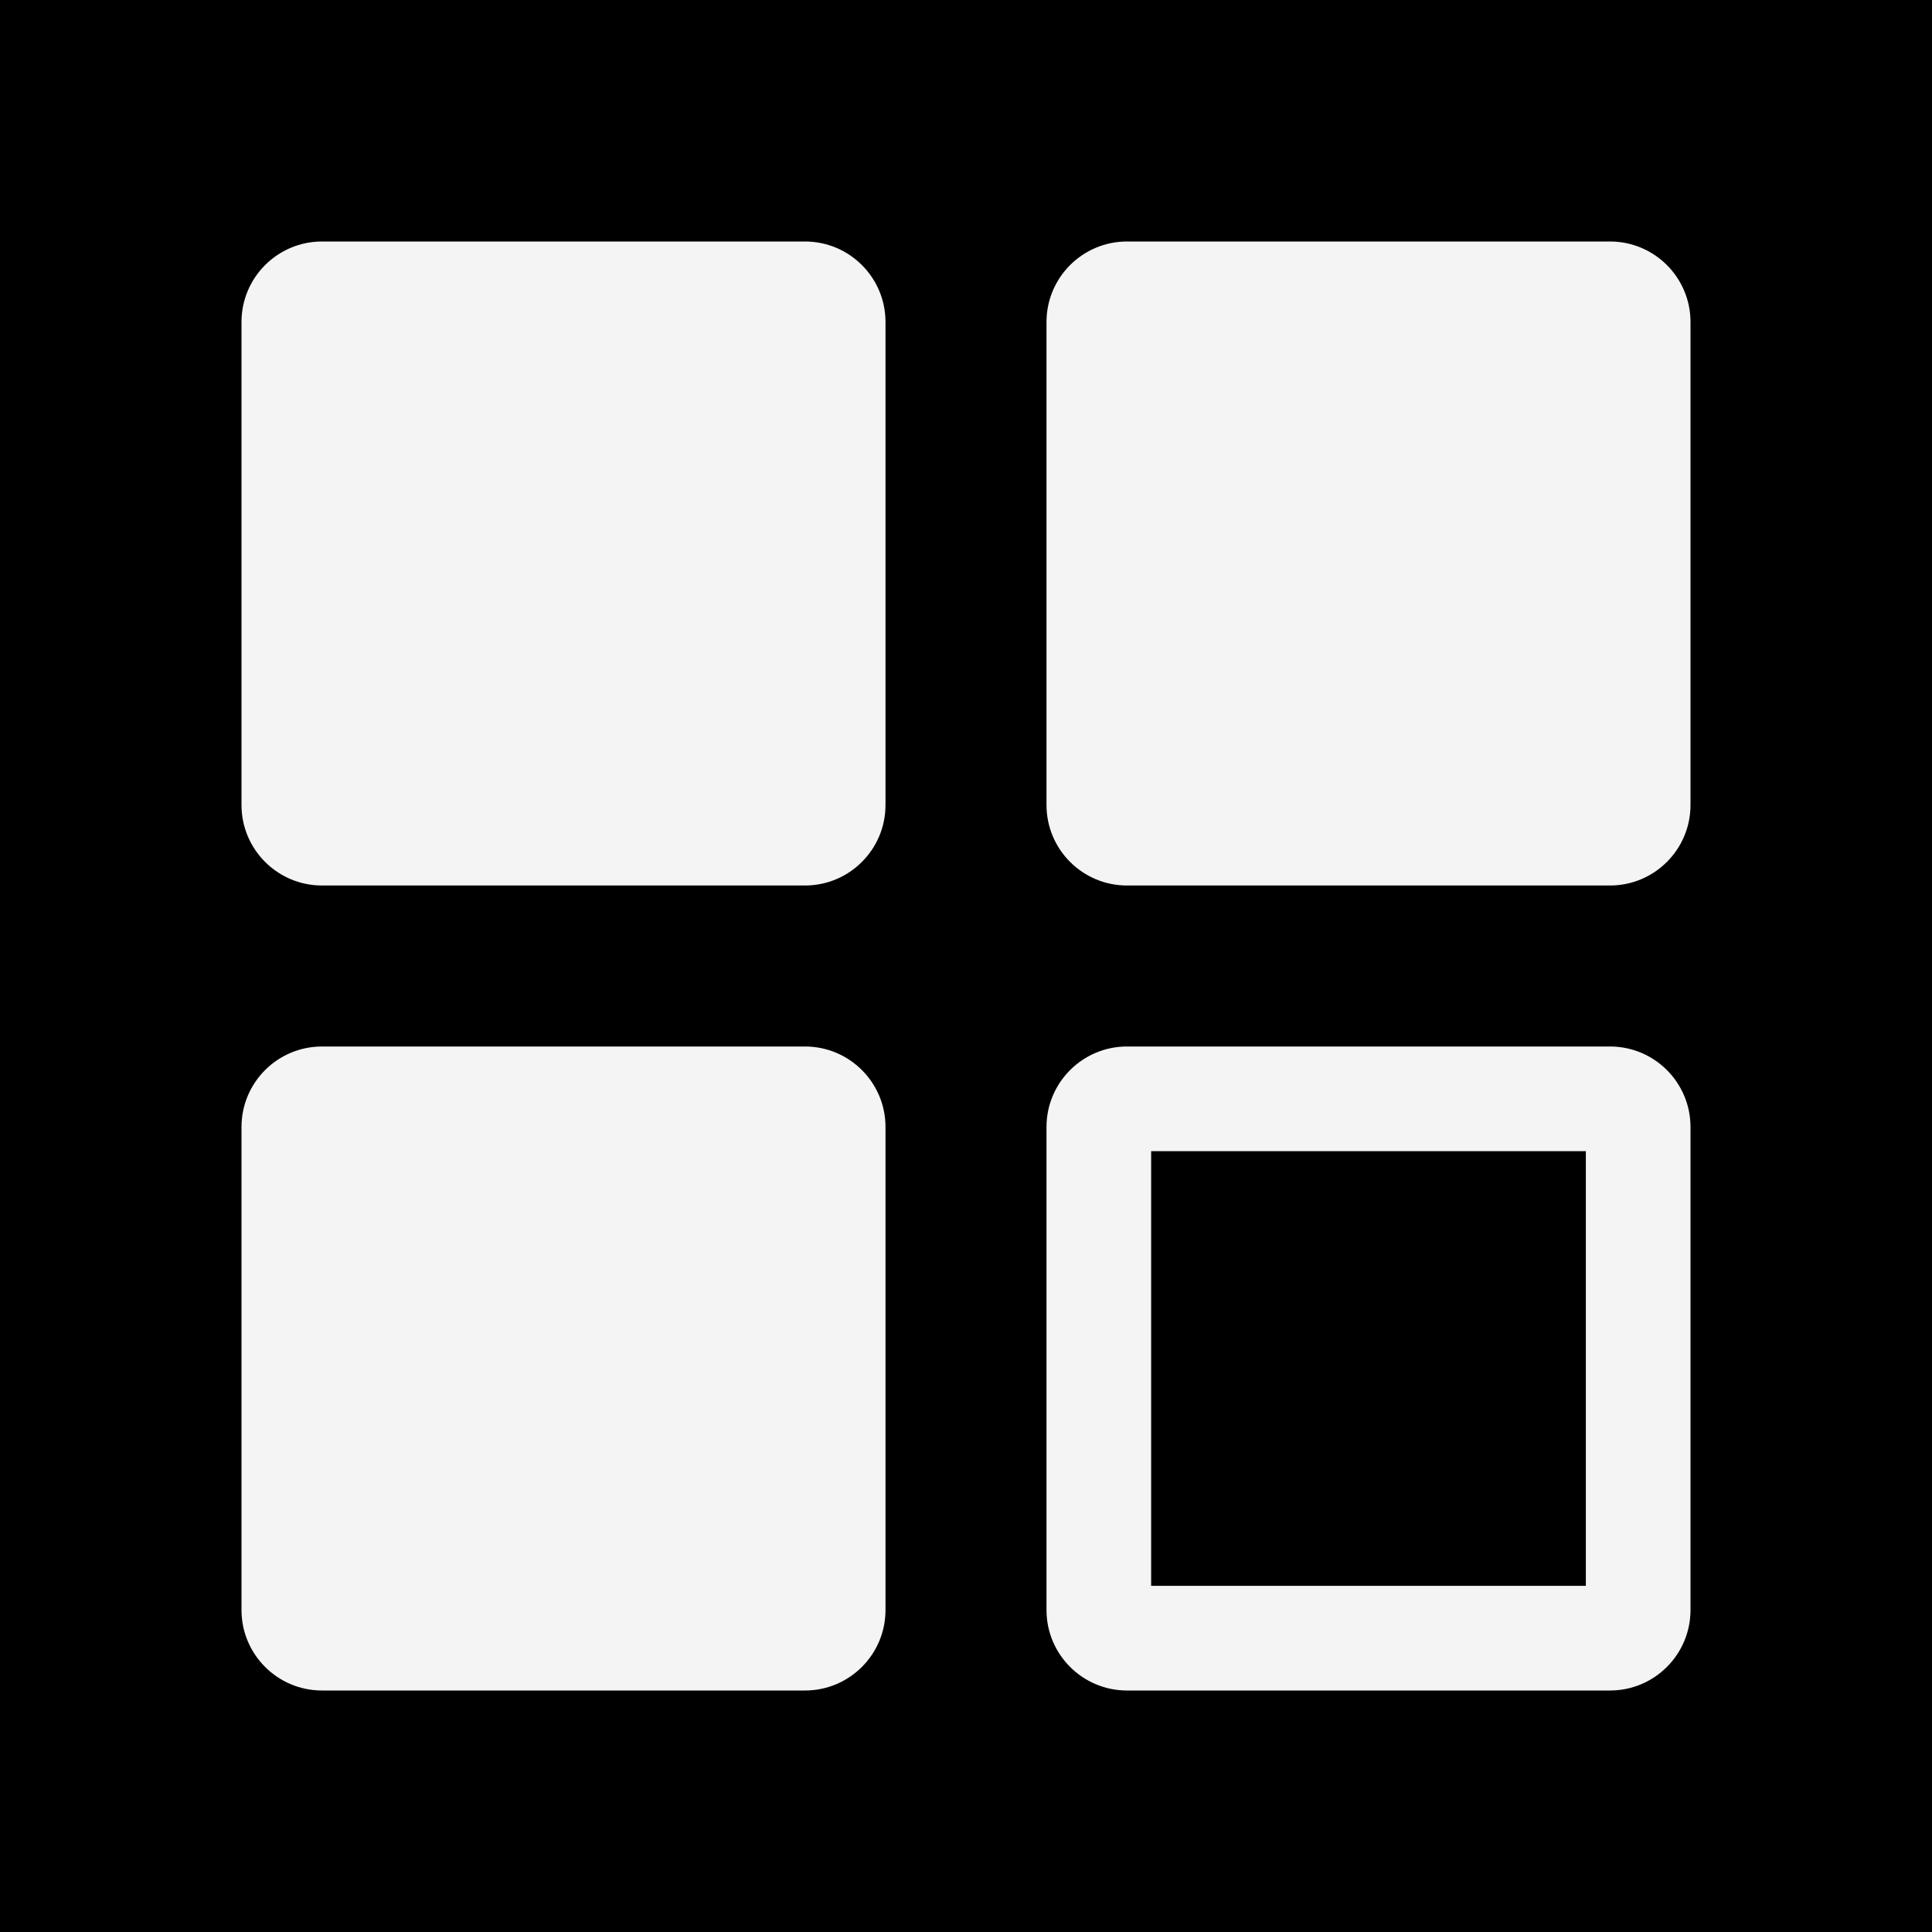
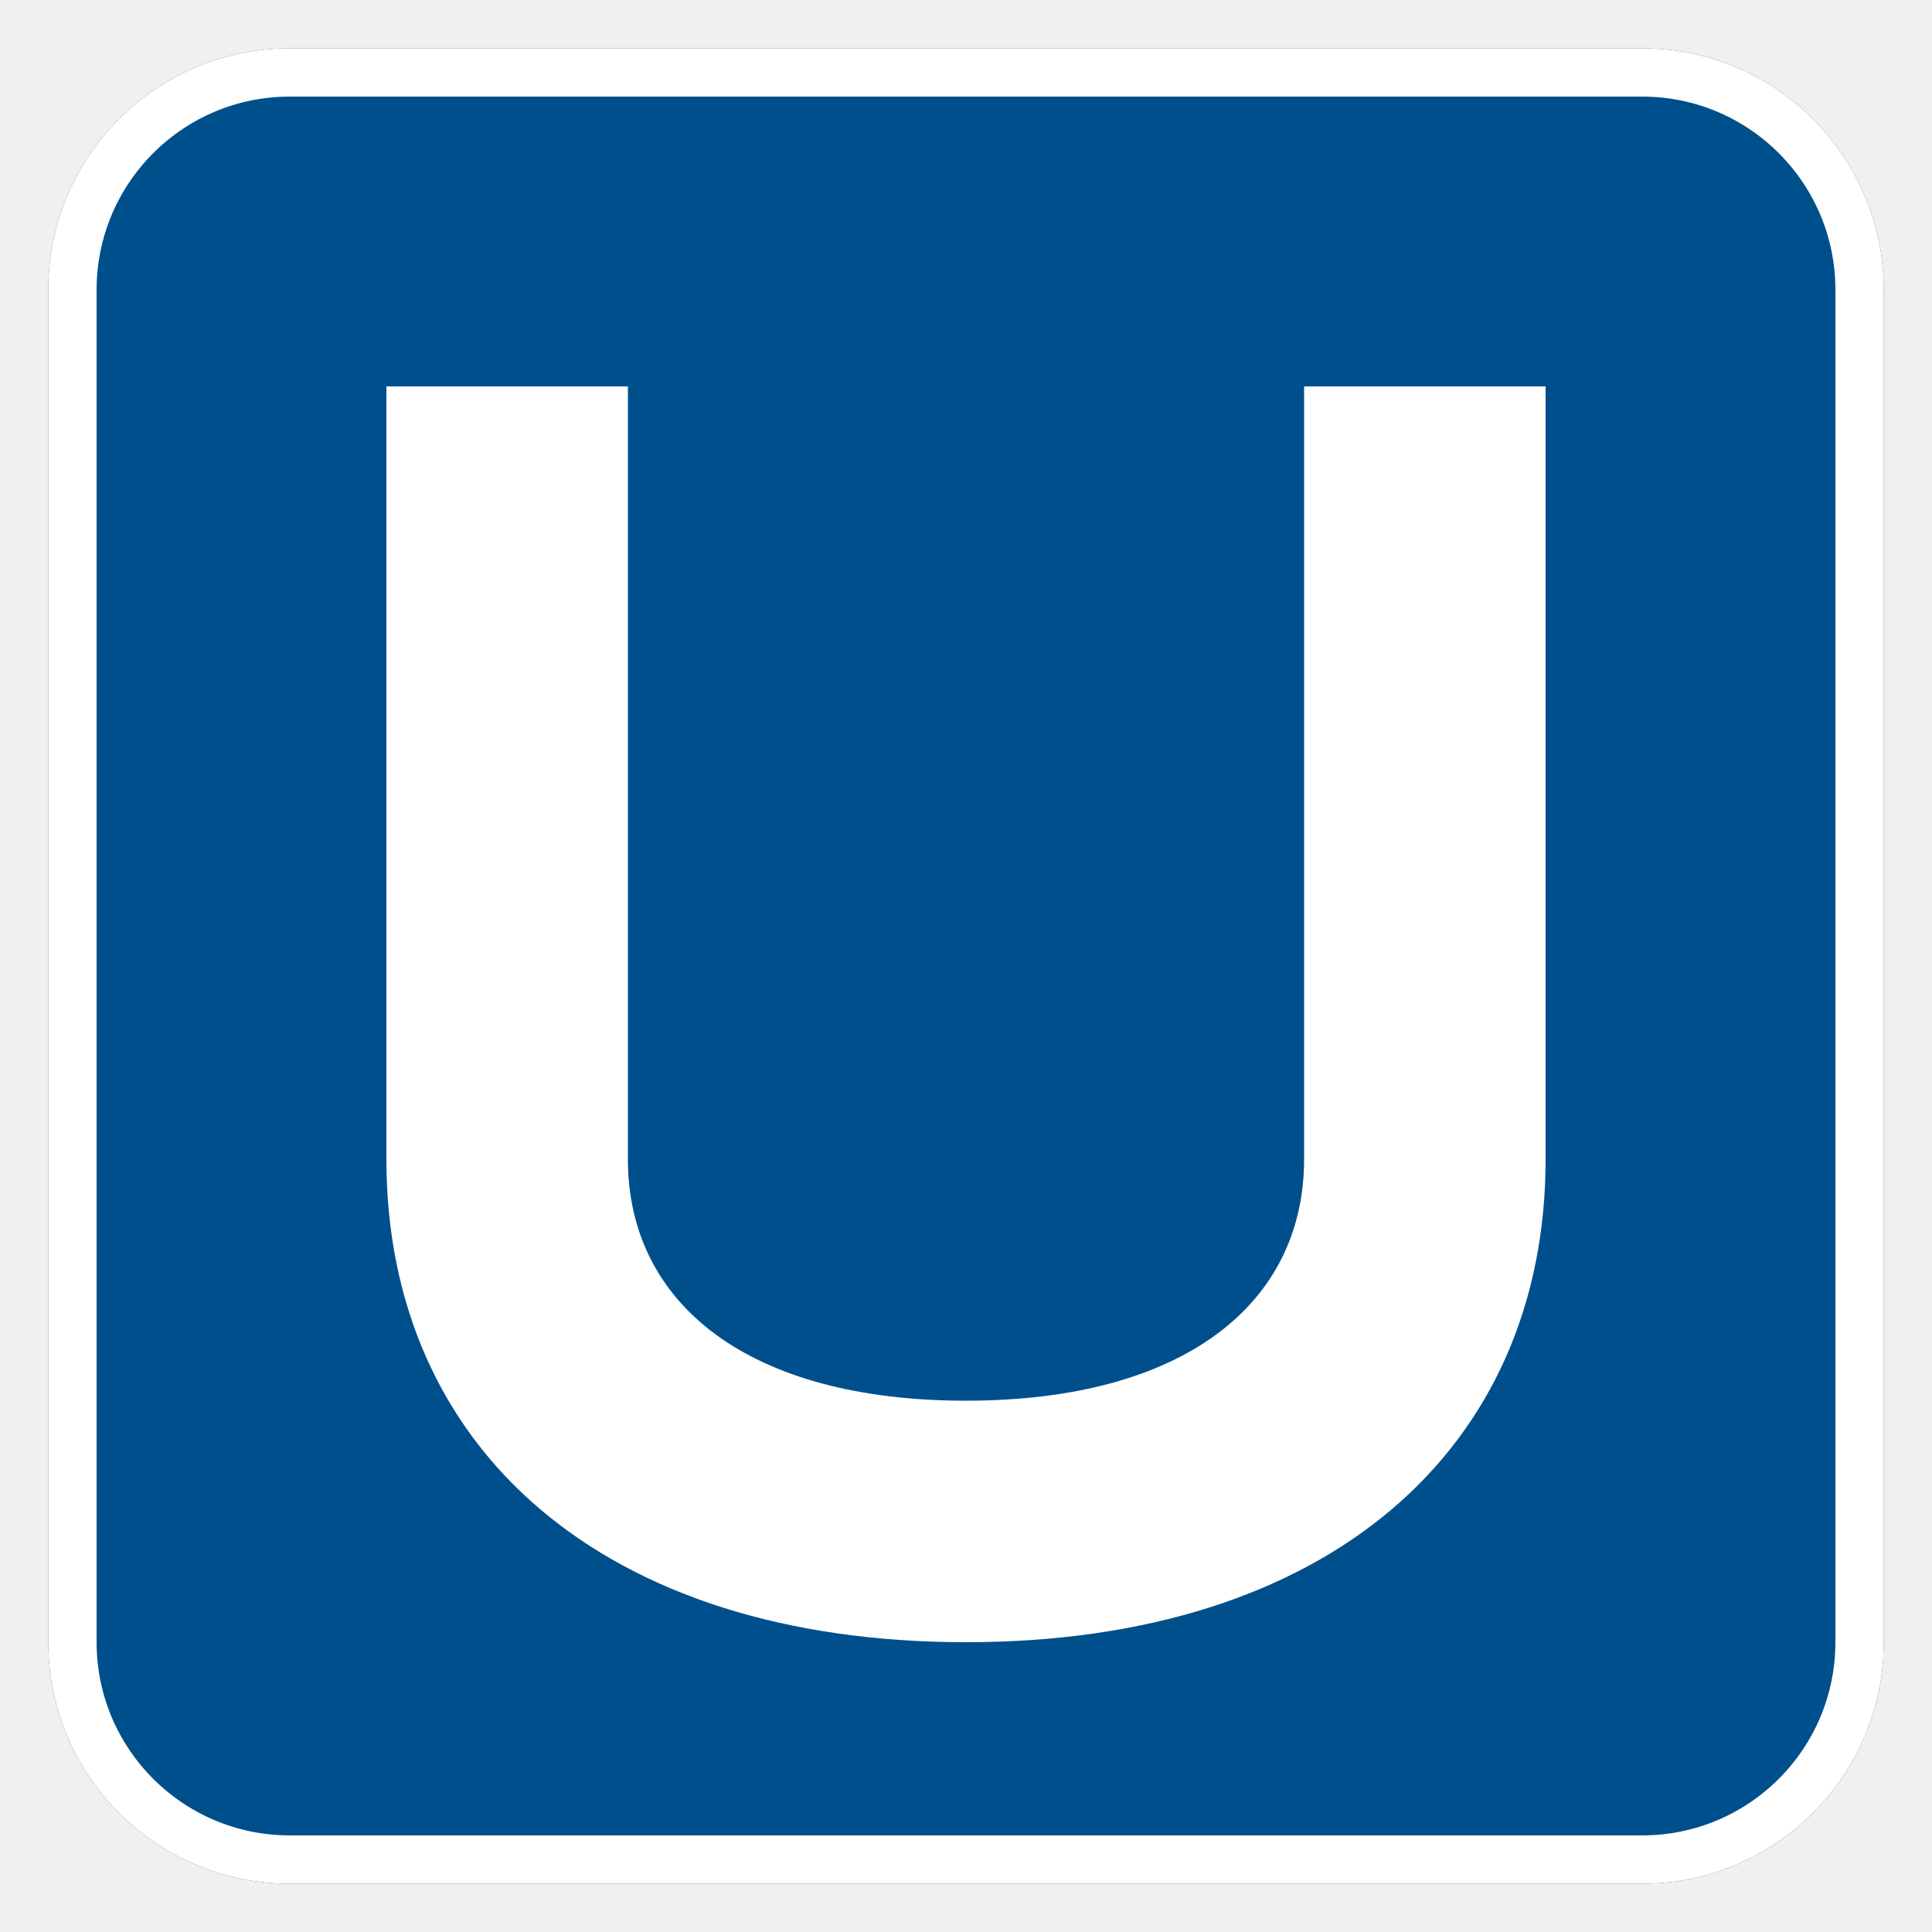
- <svg xmlns="http://www.w3.org/2000/svg" width="24" height="24" viewBox="0 0 24 24" fill="none">
-   <rect width="24" height="24" fill="#000000" />
-   <path d="M3 4C3 3.448 3.448 3 4 3H10C10.552 3 11 3.448 11 4V10C11 10.552 10.552 11 10 11H4C3.448 11 3 10.552 3 10V4Z" fill="#F4F4F4" />
-   <path d="M3 14C3 13.448 3.448 13 4 13H10C10.552 13 11 13.448 11 14V20C11 20.552 10.552 21 10 21H4C3.448 21 3 20.552 3 20V14Z" fill="#F4F4F4" />
-   <path d="M13 4C13 3.448 13.448 3 14 3H20C20.552 3 21 3.448 21 4V10C21 10.552 20.552 11 20 11H14C13.448 11 13 10.552 13 10V4Z" fill="#F4F4F4" />
-   <path fill-rule="evenodd" clip-rule="evenodd" d="M14.3 14.3V19.7H19.7V14.3H14.3ZM14 13C13.448 13 13 13.448 13 14V20C13 20.552 13.448 21 14 21H20C20.552 21 21 20.552 21 20V14C21 13.448 20.552 13 20 13H14Z" fill="#F4F4F4" />
+ <svg xmlns="http://www.w3.org/2000/svg" width="40" height="40" viewBox="0 0 40 40" fill="none">
+   <rect x="1" y="1" width="38" height="38" rx="5" ry="5" fill="#004F8D" />
+   <rect x="1.5" y="1.5" width="37" height="37" rx="4.5" ry="4.5" stroke="#FFFFFF" stroke-width="1" />
+   <path fill-rule="evenodd" fill="#FFFFFF" d="M13 8h-5v16c0 6 4.5 10 12 10s12-4 12-10V8h-5v16c0 3-2.5 5-7 5s-7-2-7-5V8z" />
</svg>
